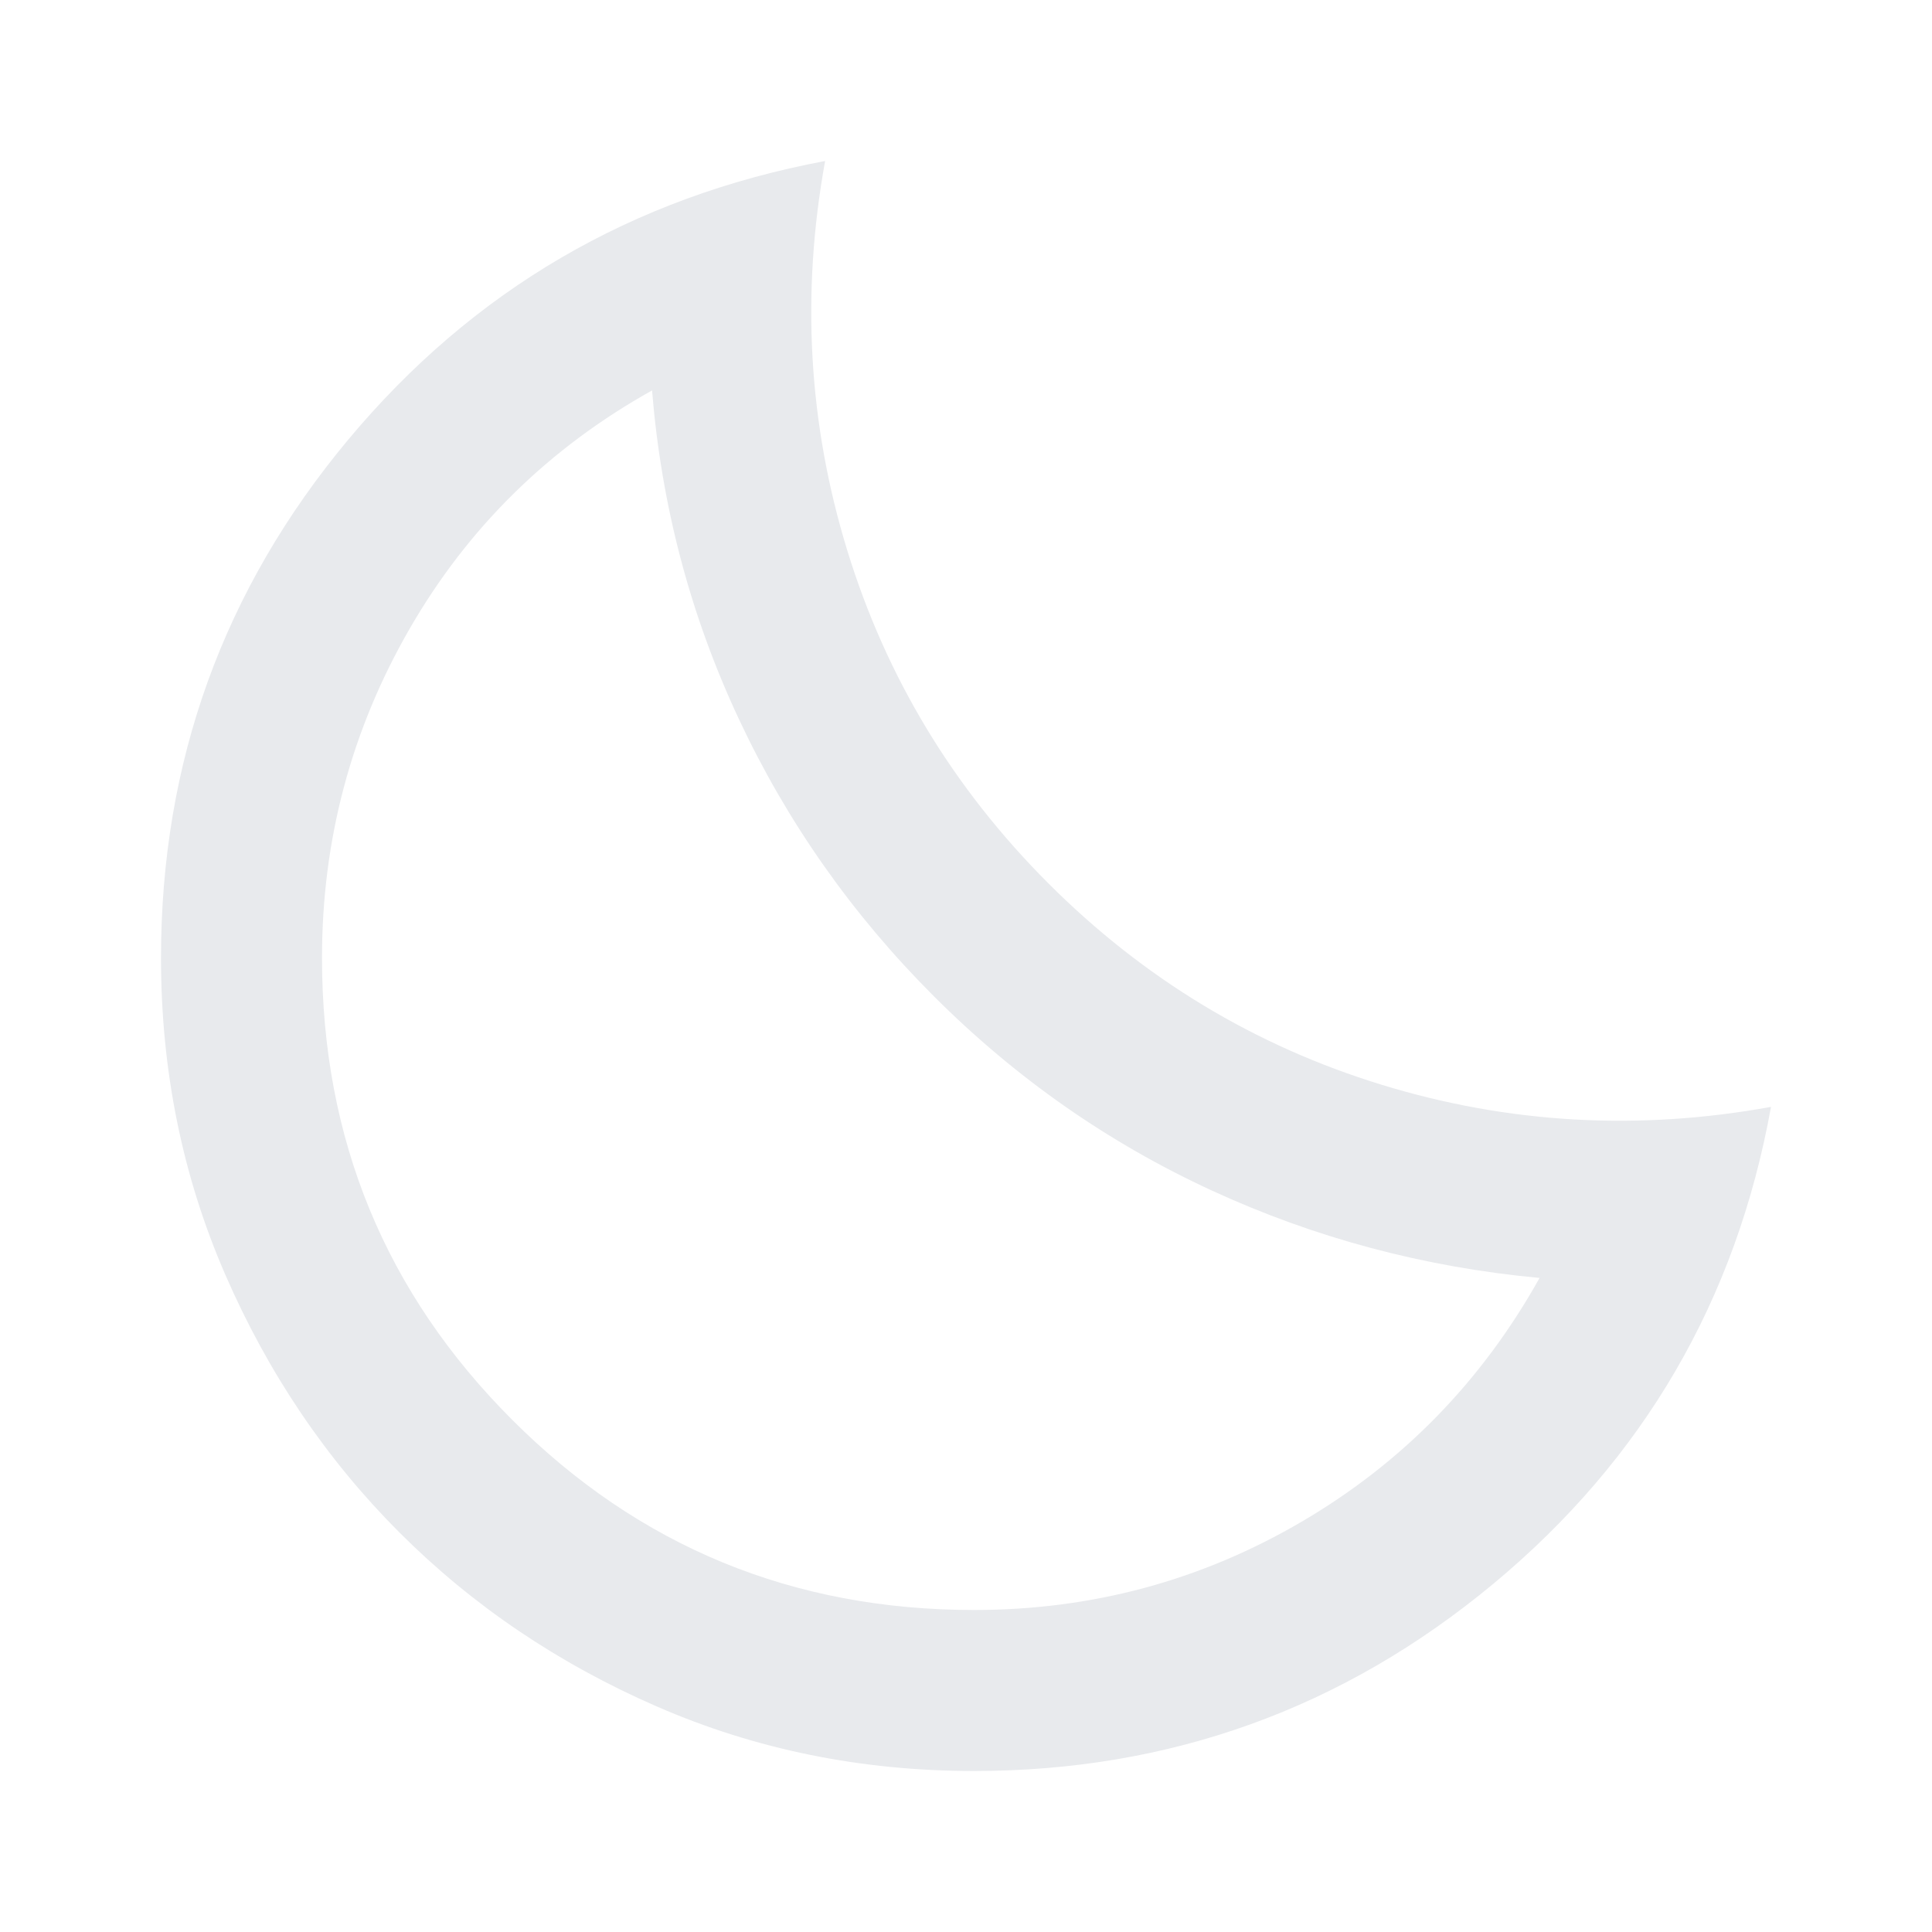
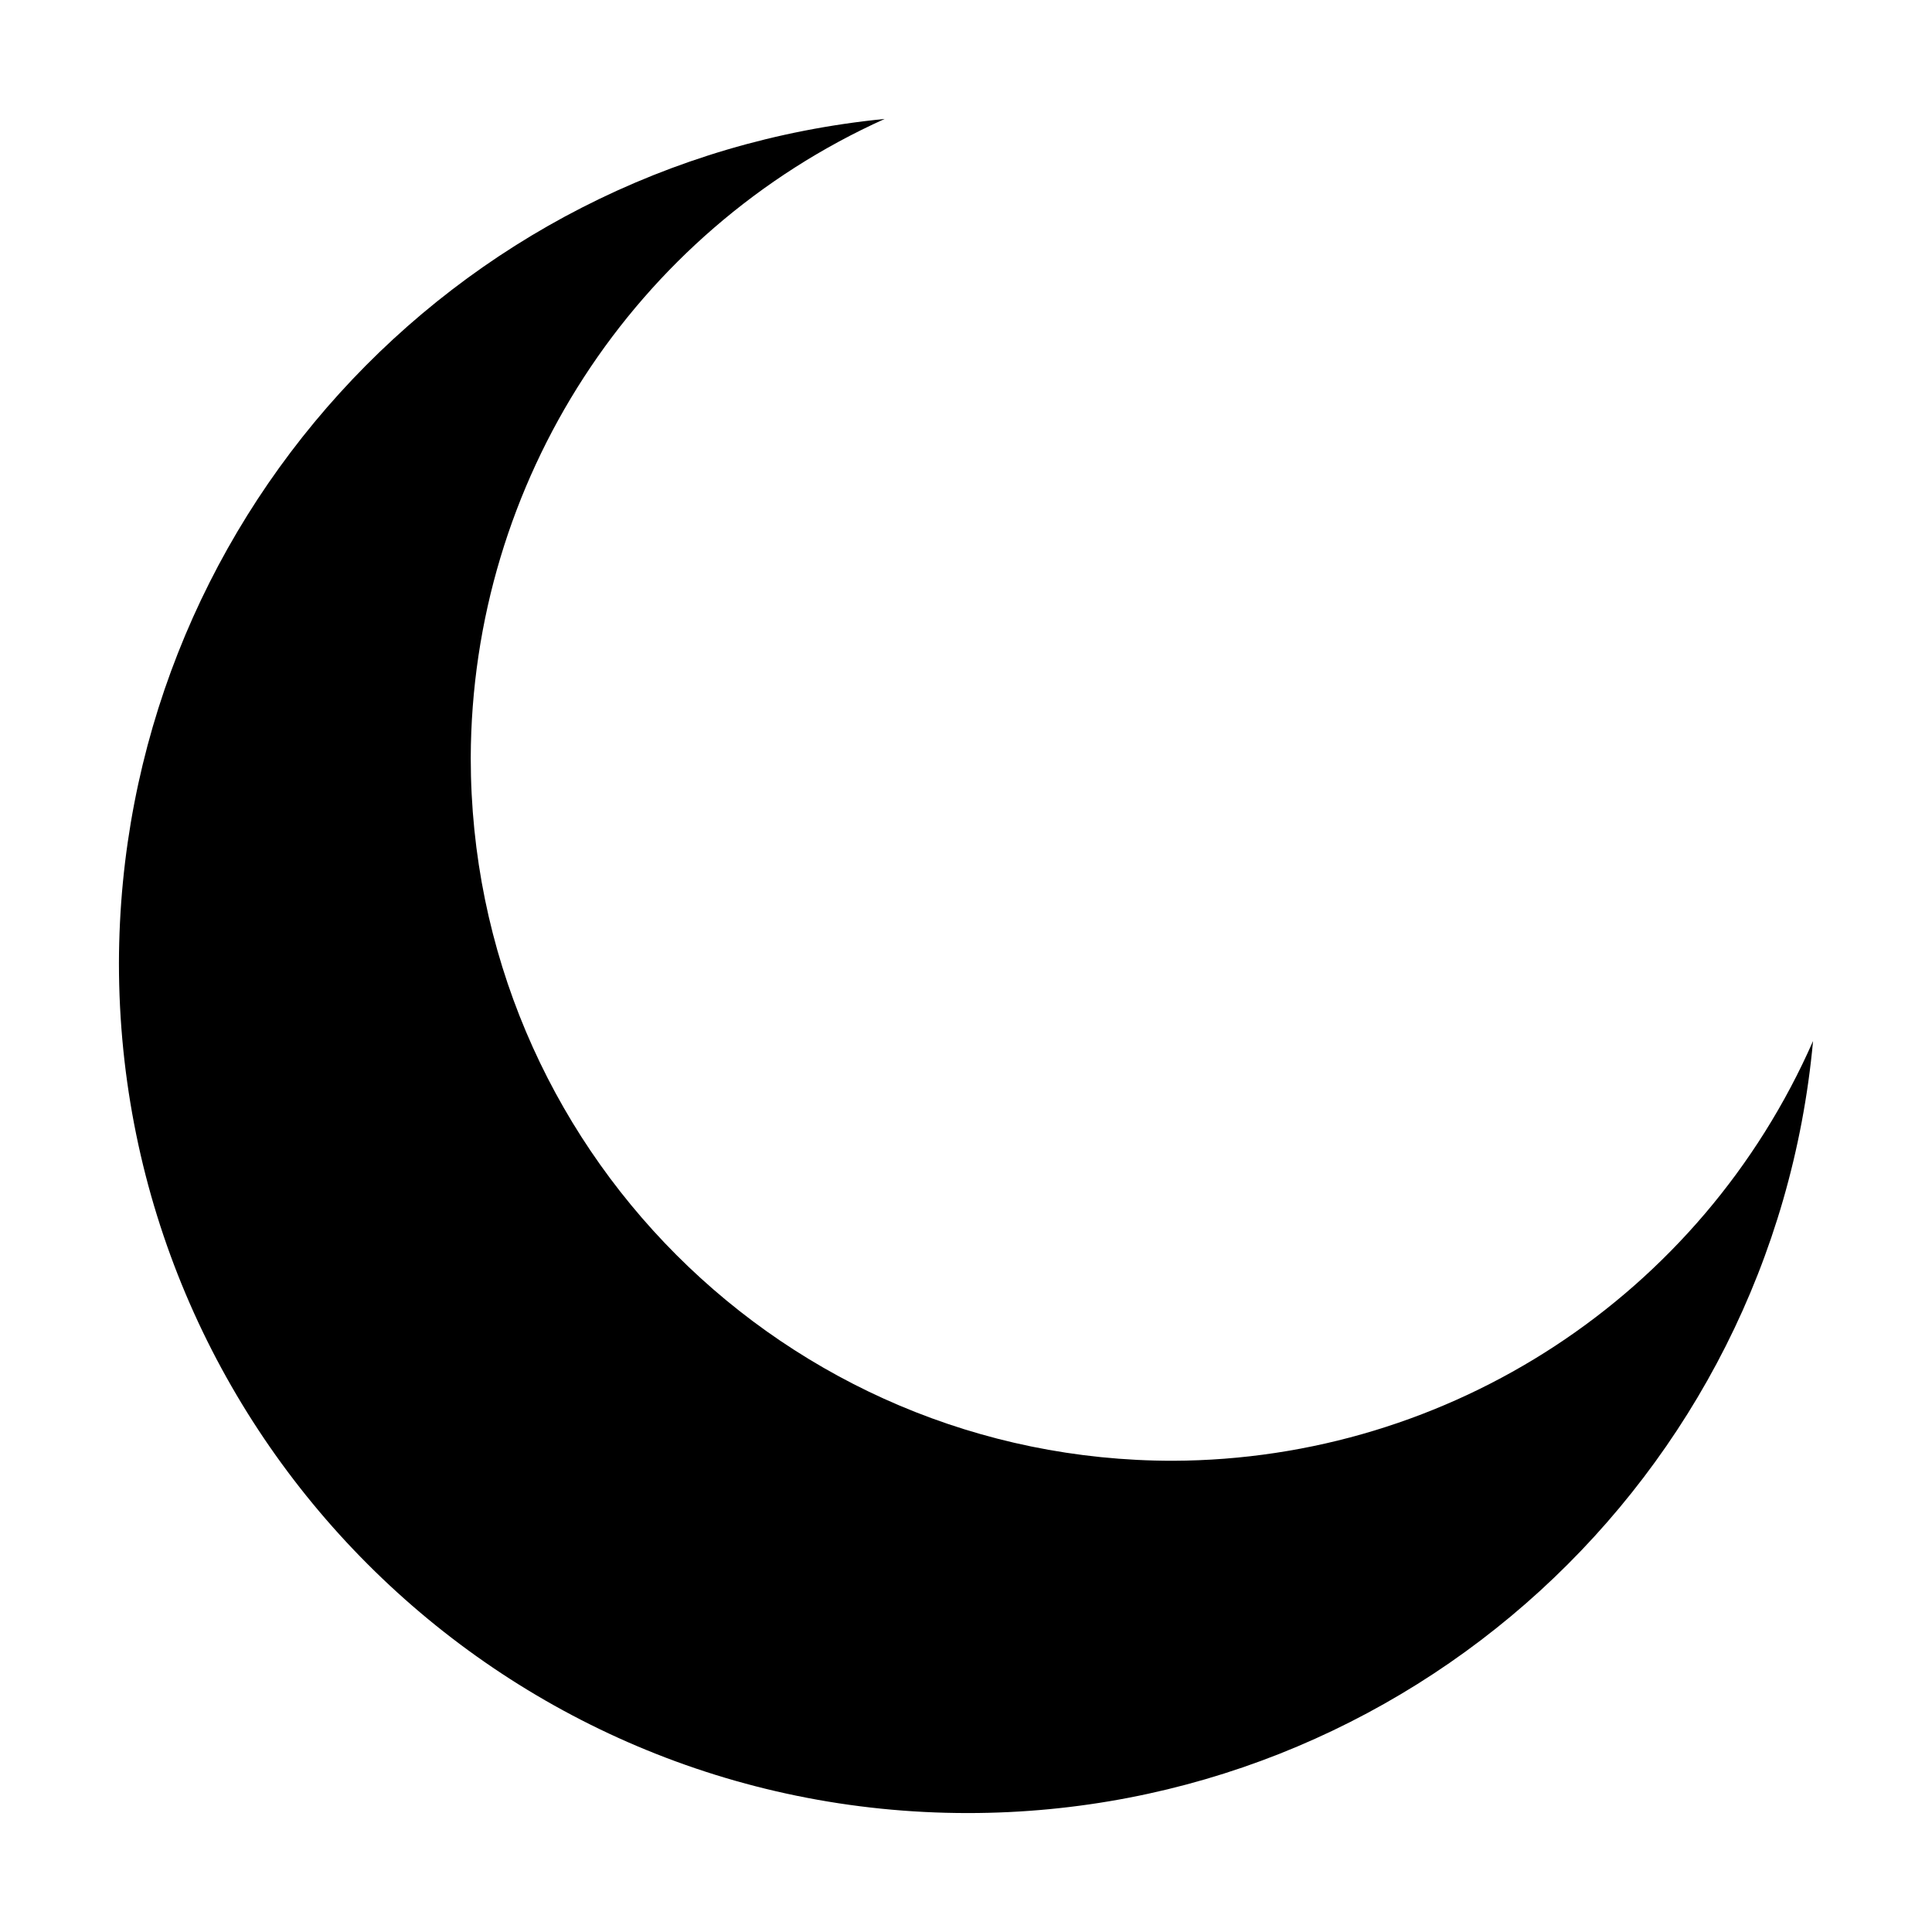
- <svg xmlns="http://www.w3.org/2000/svg" height="24px" viewBox="0 -960 960 960" width="24px" fill="#e8eaed">
-   <path d="M484-80q-84 0-157.5-32t-128-86.5Q144-253 112-326.5T80-484q0-146 93-257.5T410-880q-18 99 11 193.5T521-521q71 71 165.5 100T880-410q-26 144-138 237T484-80Zm0-80q88 0 163-44t118-121q-86-8-163-43.5T464-465q-61-61-97-138t-43-163q-77 43-120.5 118.5T160-484q0 135 94.5 229.5T484-160Zm-20-305Z" />
+ <svg xmlns="http://www.w3.org/2000/svg" viewBox="0 0 32 32" version="1.1" id="moon">
+   <defs id="defs1">
+   </defs>
+   <path d="M 30.03,17.242 A 11.627,11.642 0 0 1 19.425,24.195 11.627,11.642 0 0 1 7.797,12.553 11.627,11.642 0 0 1 14.653,1.97 14.061,14.079 0 0 0 1.97,15.951 14.061,14.079 0 0 0 16.031,30.03 14.061,14.079 0 0 0 30.03,17.242 Z" style="opacity:1;fill-rule:evenodd;stroke-width:2;stroke-linecap:round;stroke-linejoin:round;stroke-miterlimit:1.8;stroke-dasharray:none;stroke-dashoffset:0;stroke-opacity:1" id="moon" />
</svg>
